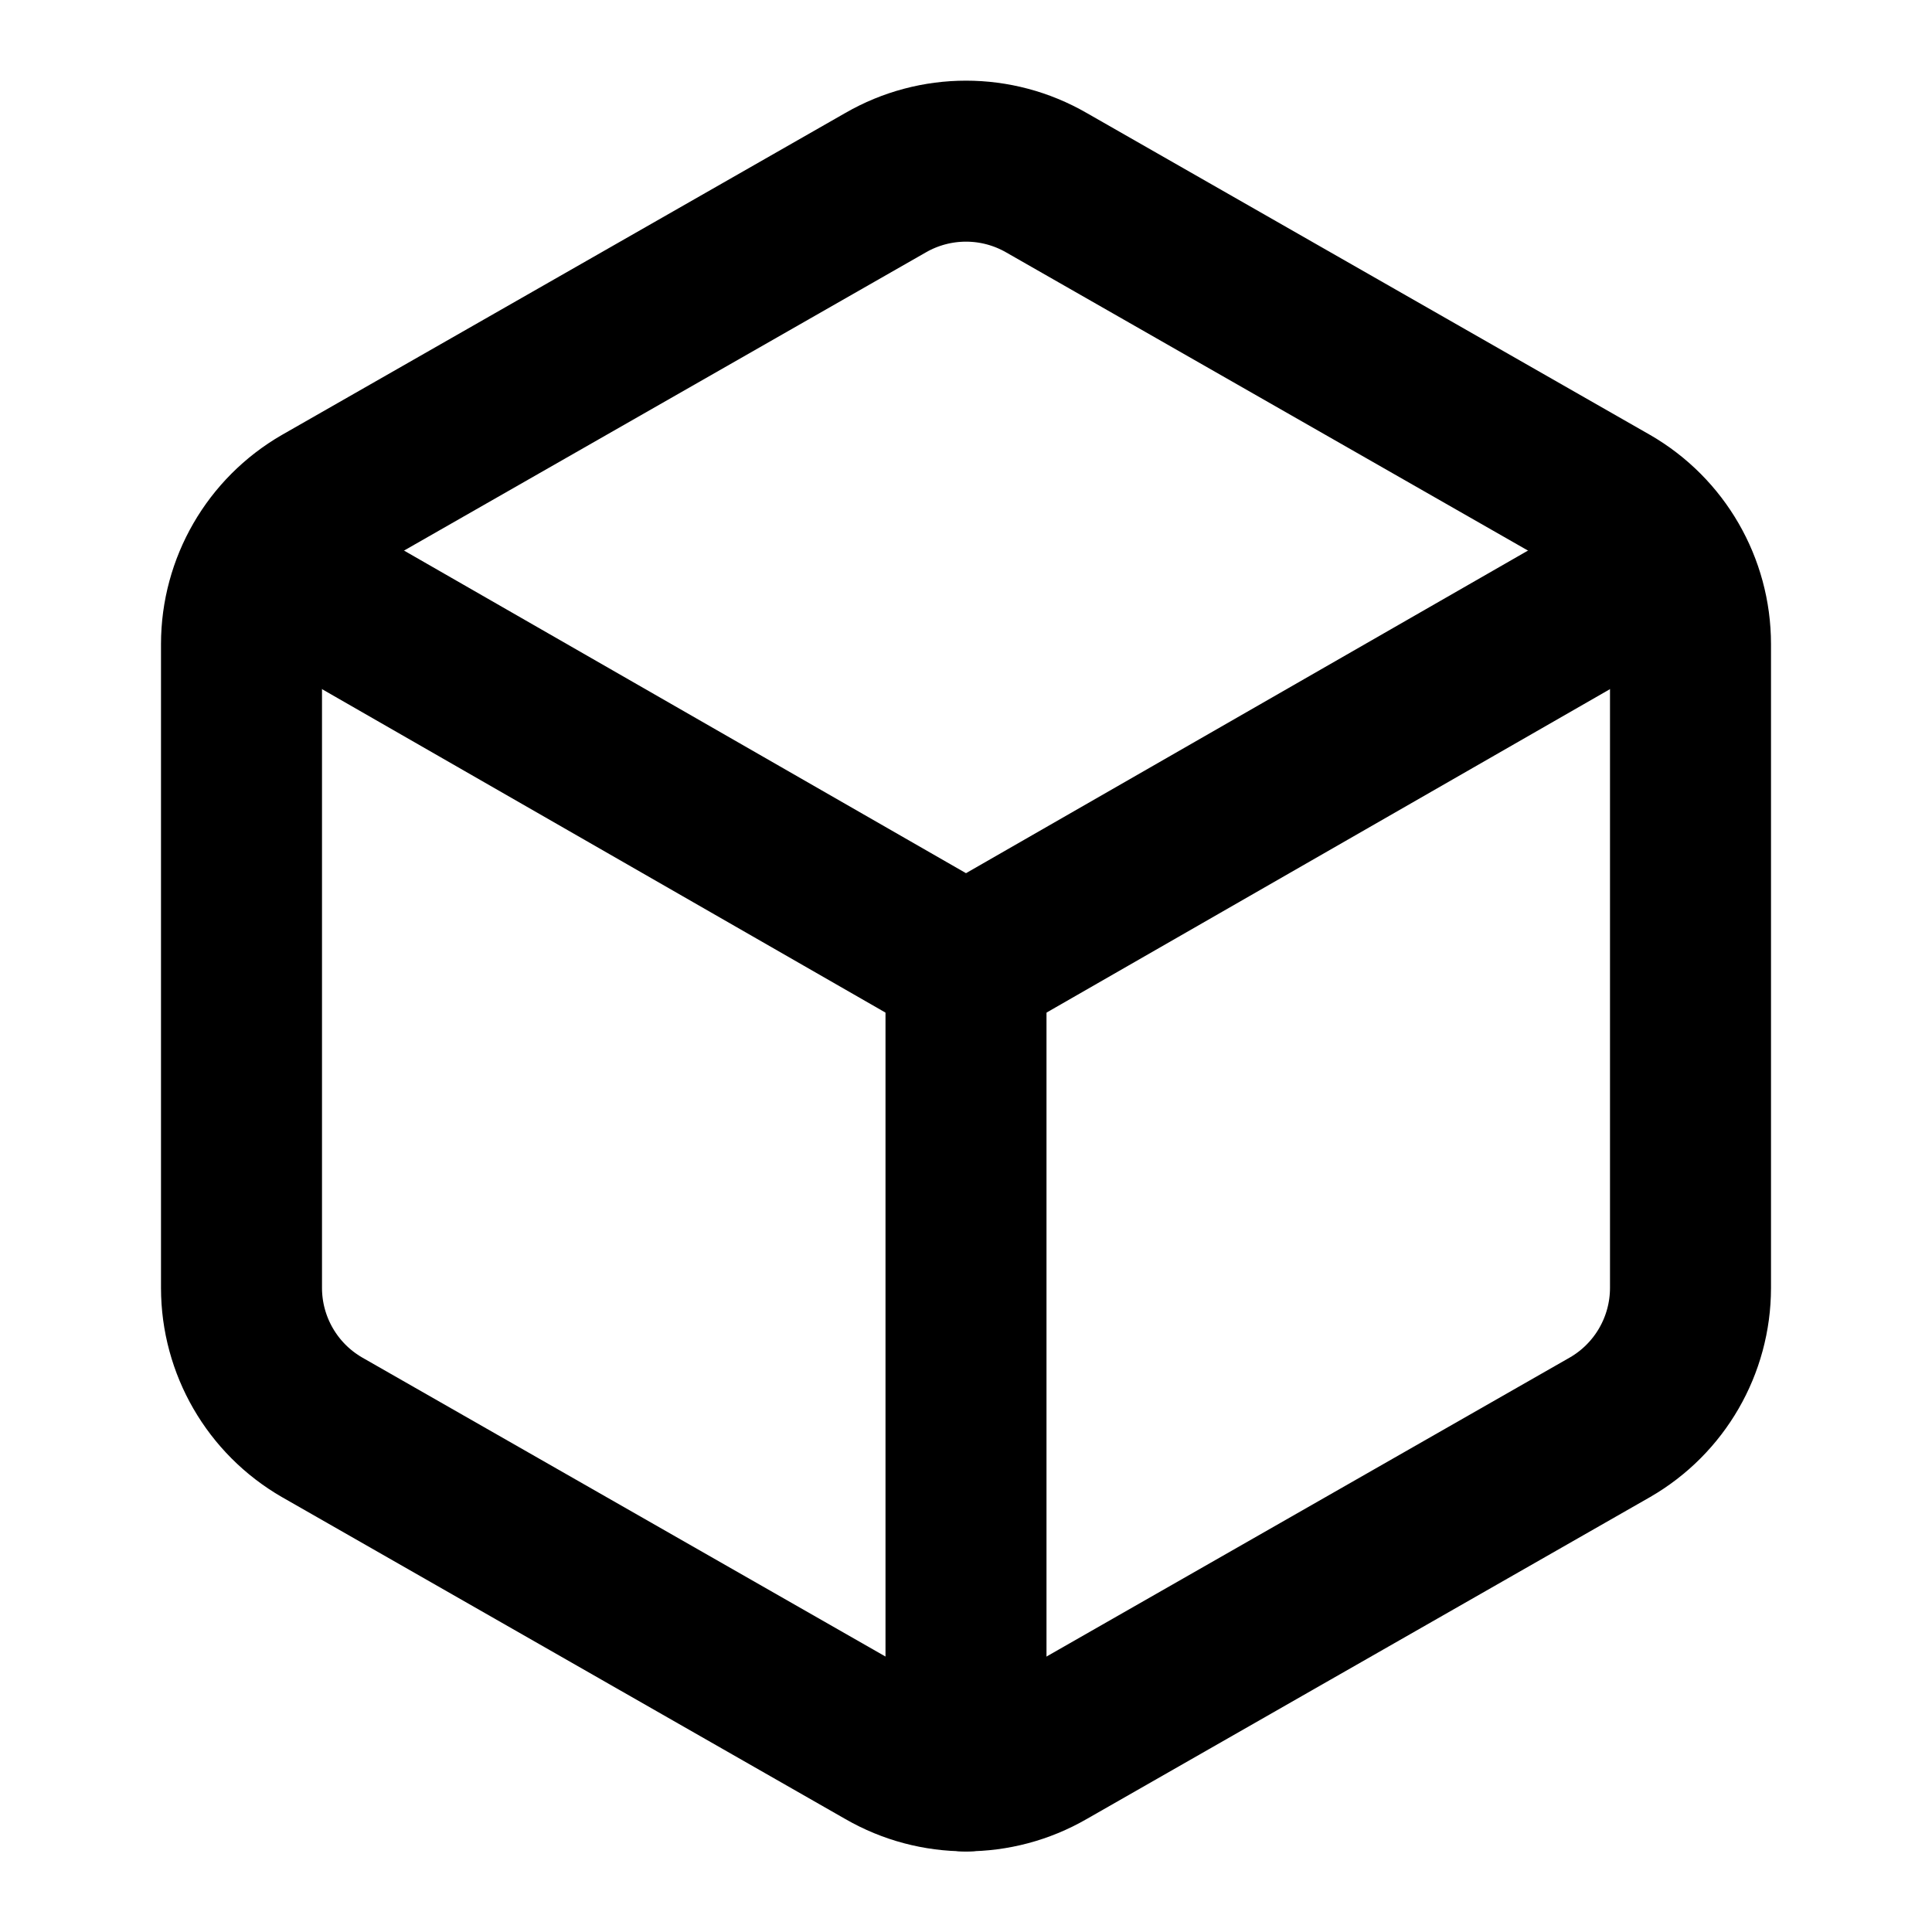
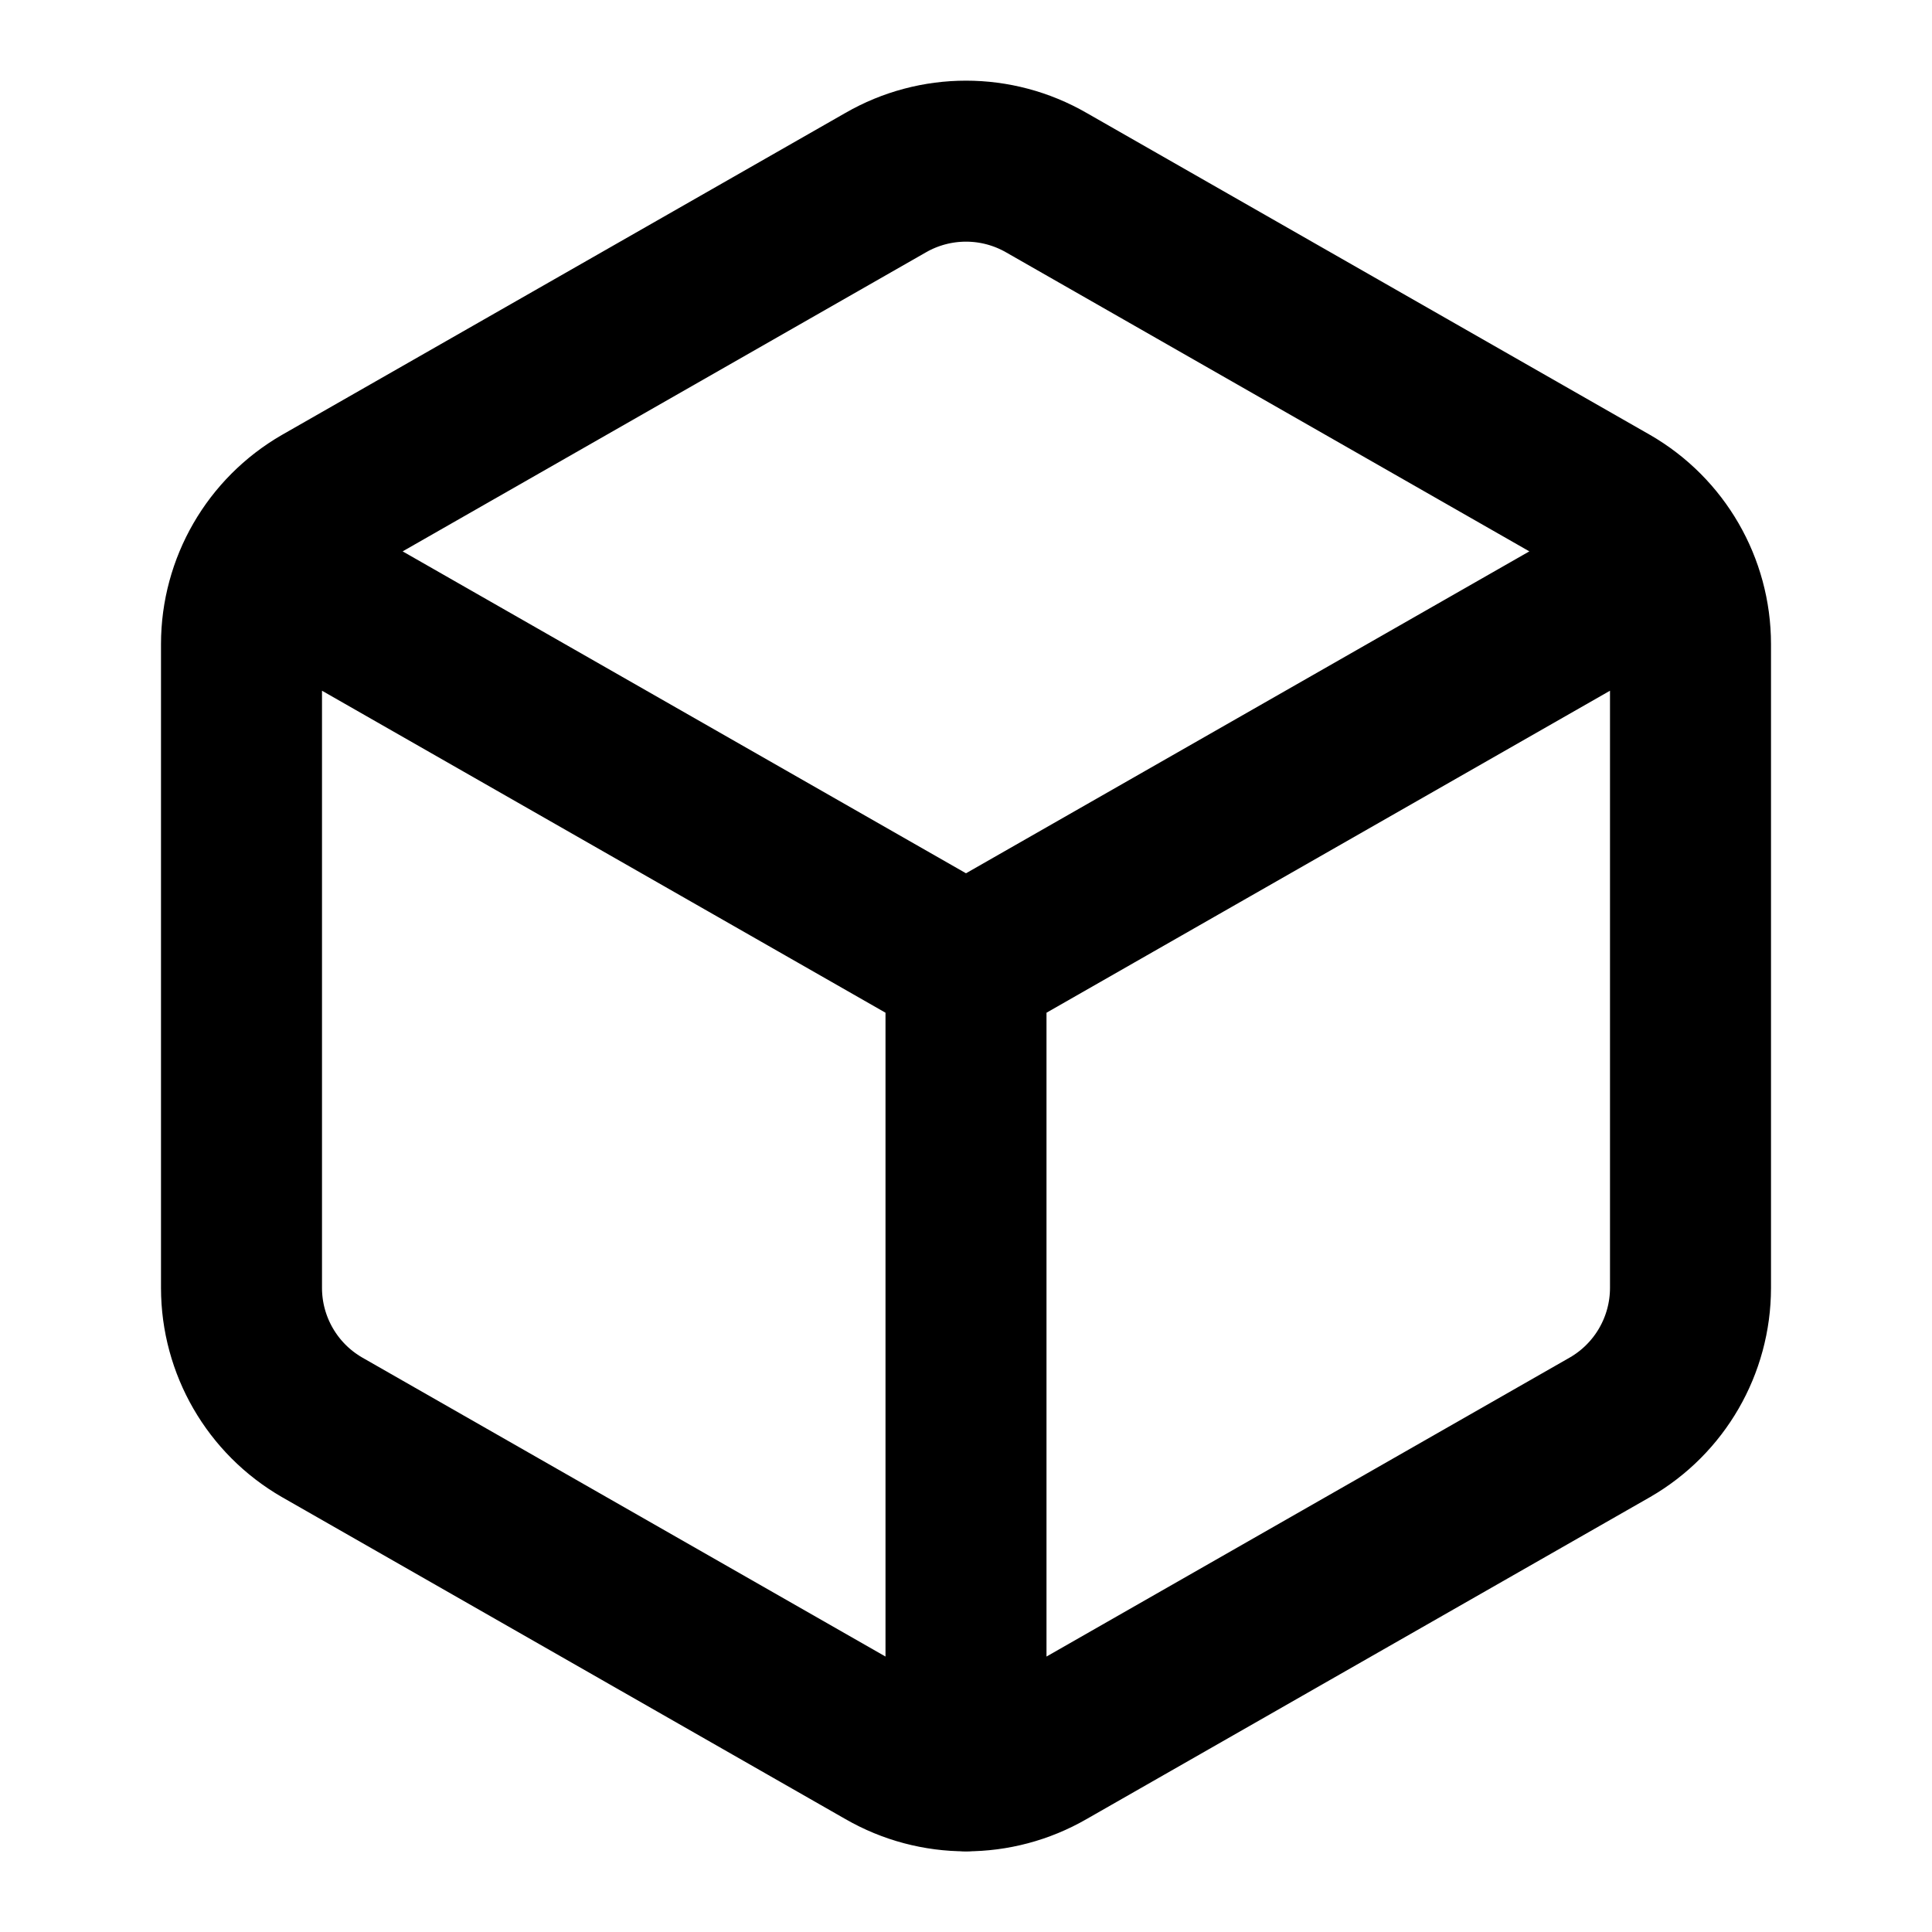
<svg xmlns="http://www.w3.org/2000/svg" width="24" height="24" viewBox="0 0 24 24" fill="none" stroke="currentColor" stroke-width="2" stroke-linecap="round" stroke-linejoin="round">
-   <path d="M21 16V8a2 2 0 0 0-1-1.73l-7-4a2 2 0 0 0-2 0l-7 4A2 2 0 0 0 3 8v8a2 2 0 0 0 1 1.73l7 4a2 2 0 0 0 2 0l7-4A2 2 0 0 0 21 16z" />
-   <polyline points="3.29 7 12 12 20.71 7" />
-   <line x1="12" y1="22" x2="12" y2="12" />
+   <path d="M4 6.27A2 2 0 003 8v8a2 2 0 001 1.73l7 4a2 2 0 002 0l7-4A2 2 0 0021 16V8a2 2 0 00-1-1.73l-7-4a2 2 0 00-2 0zM3.6 7.2 12 12v10V12l8.4-4.8" />
</svg>
